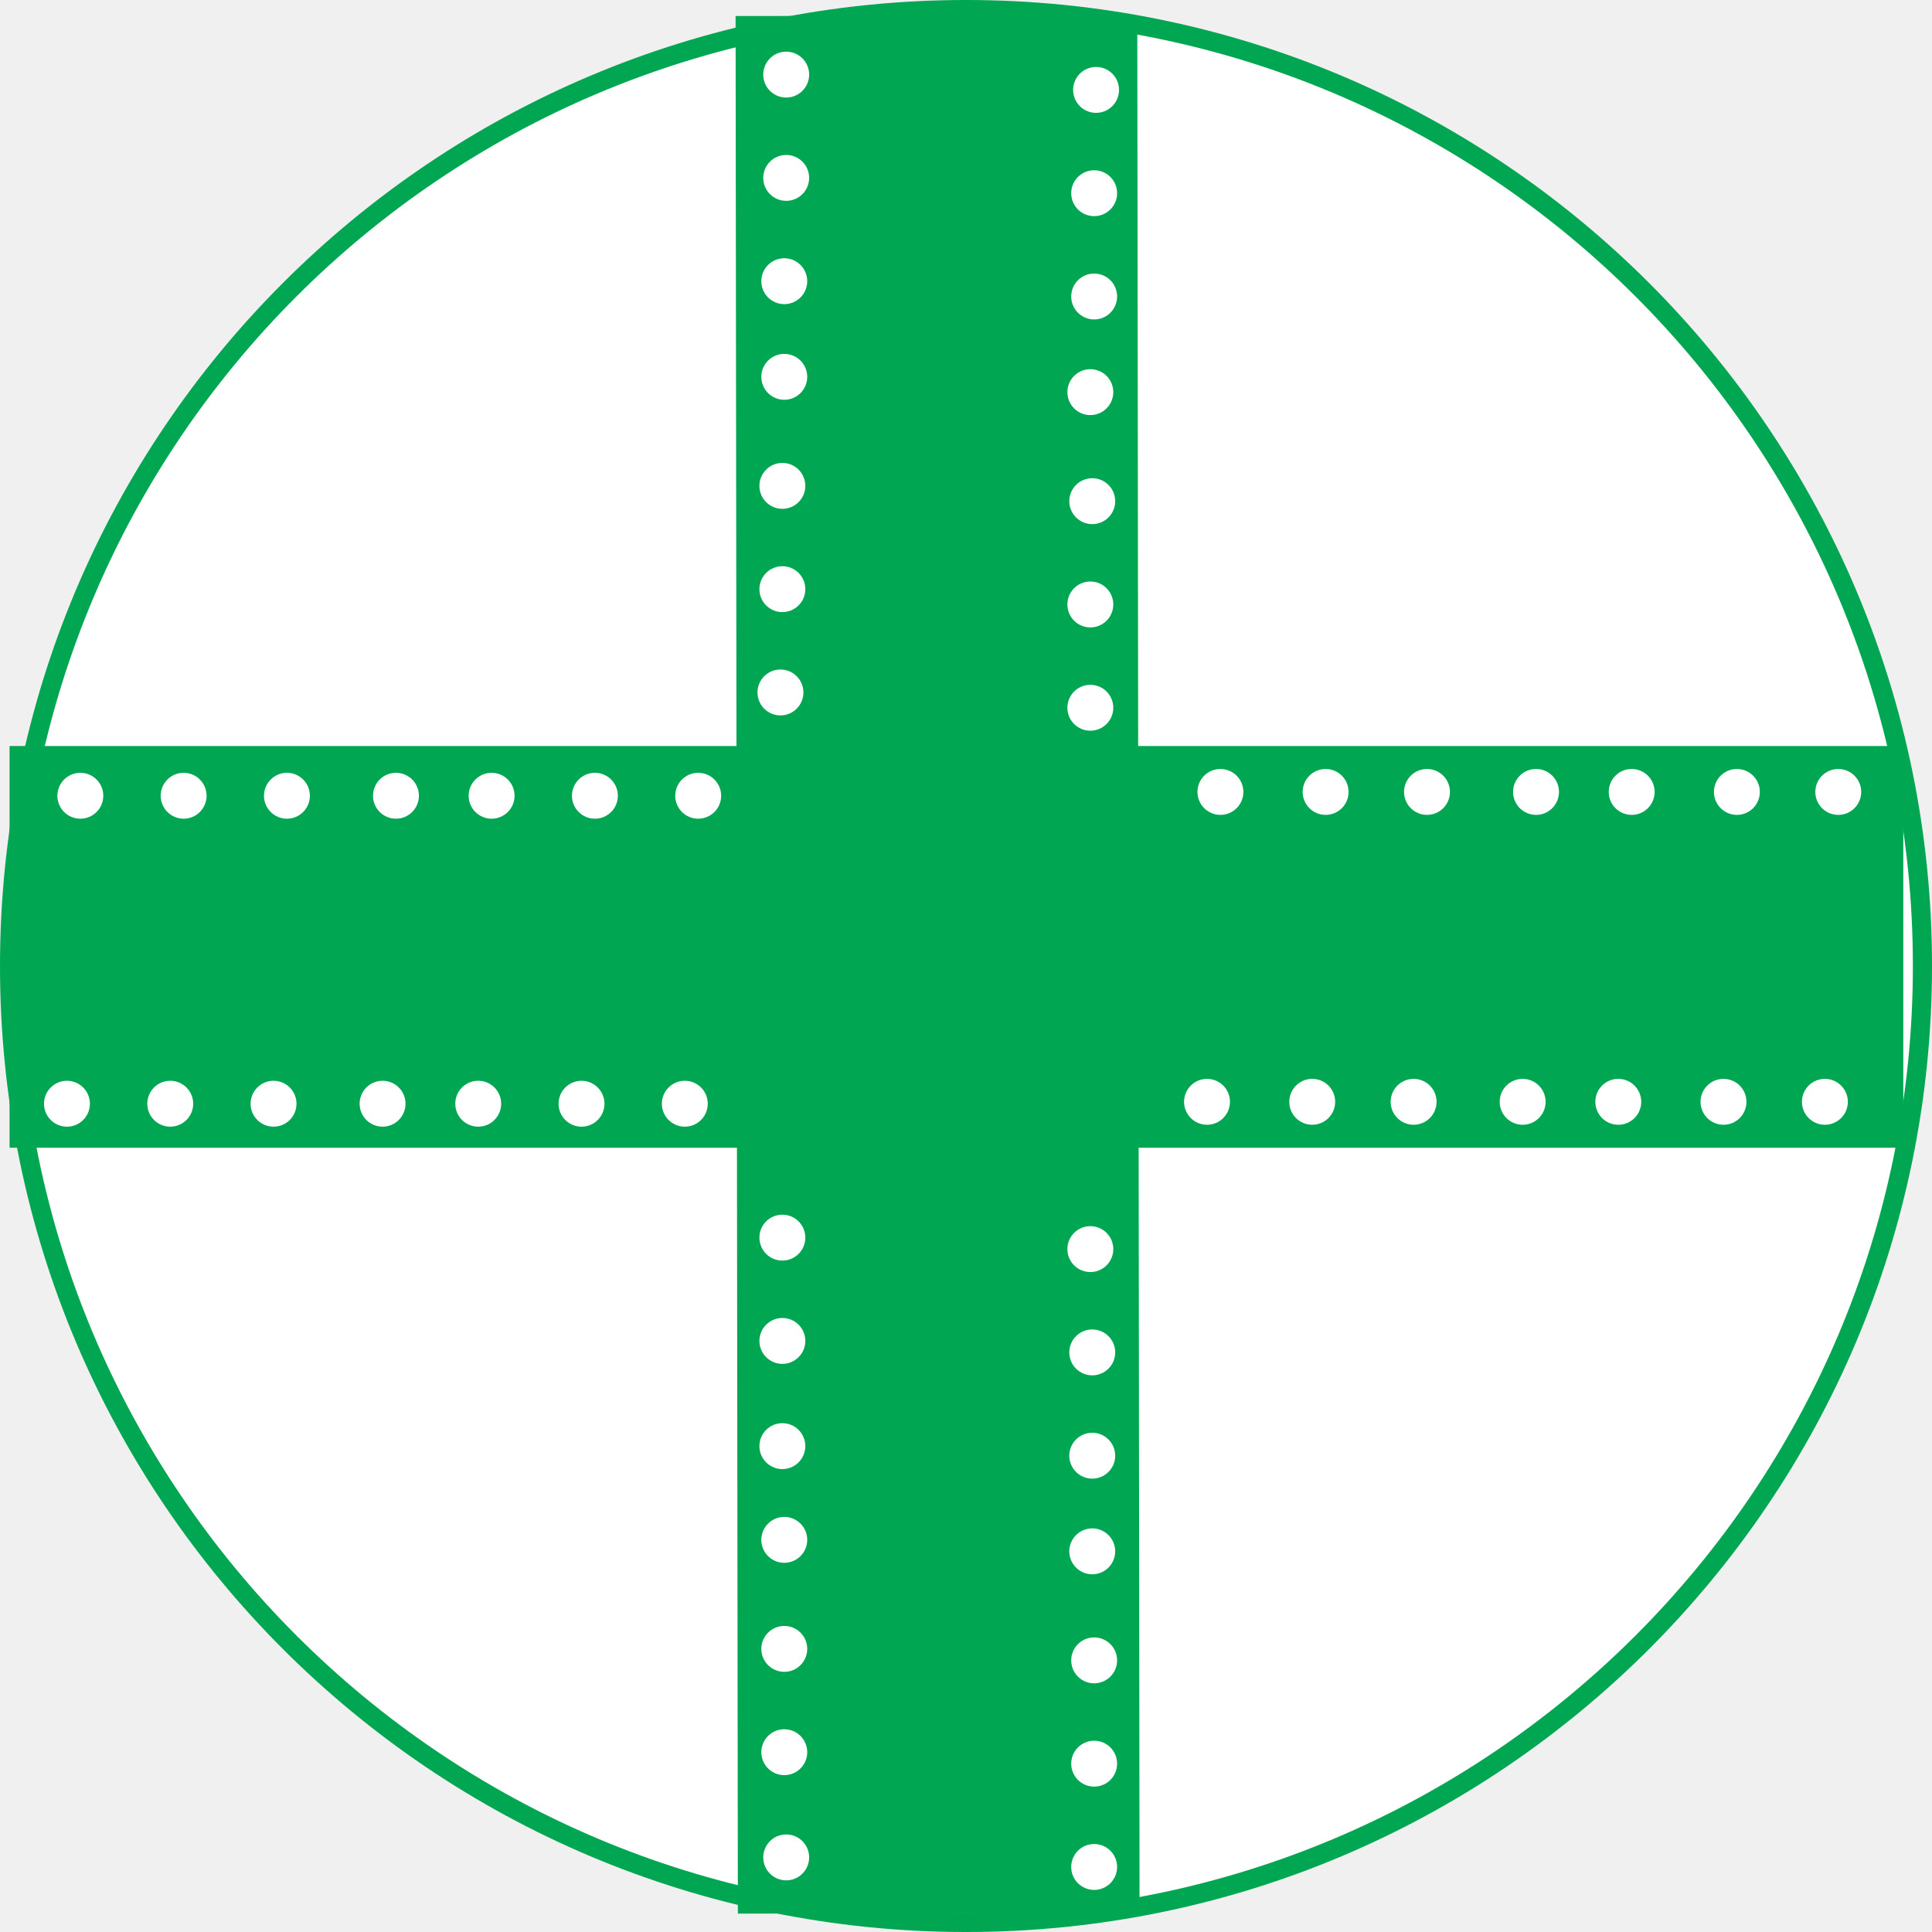
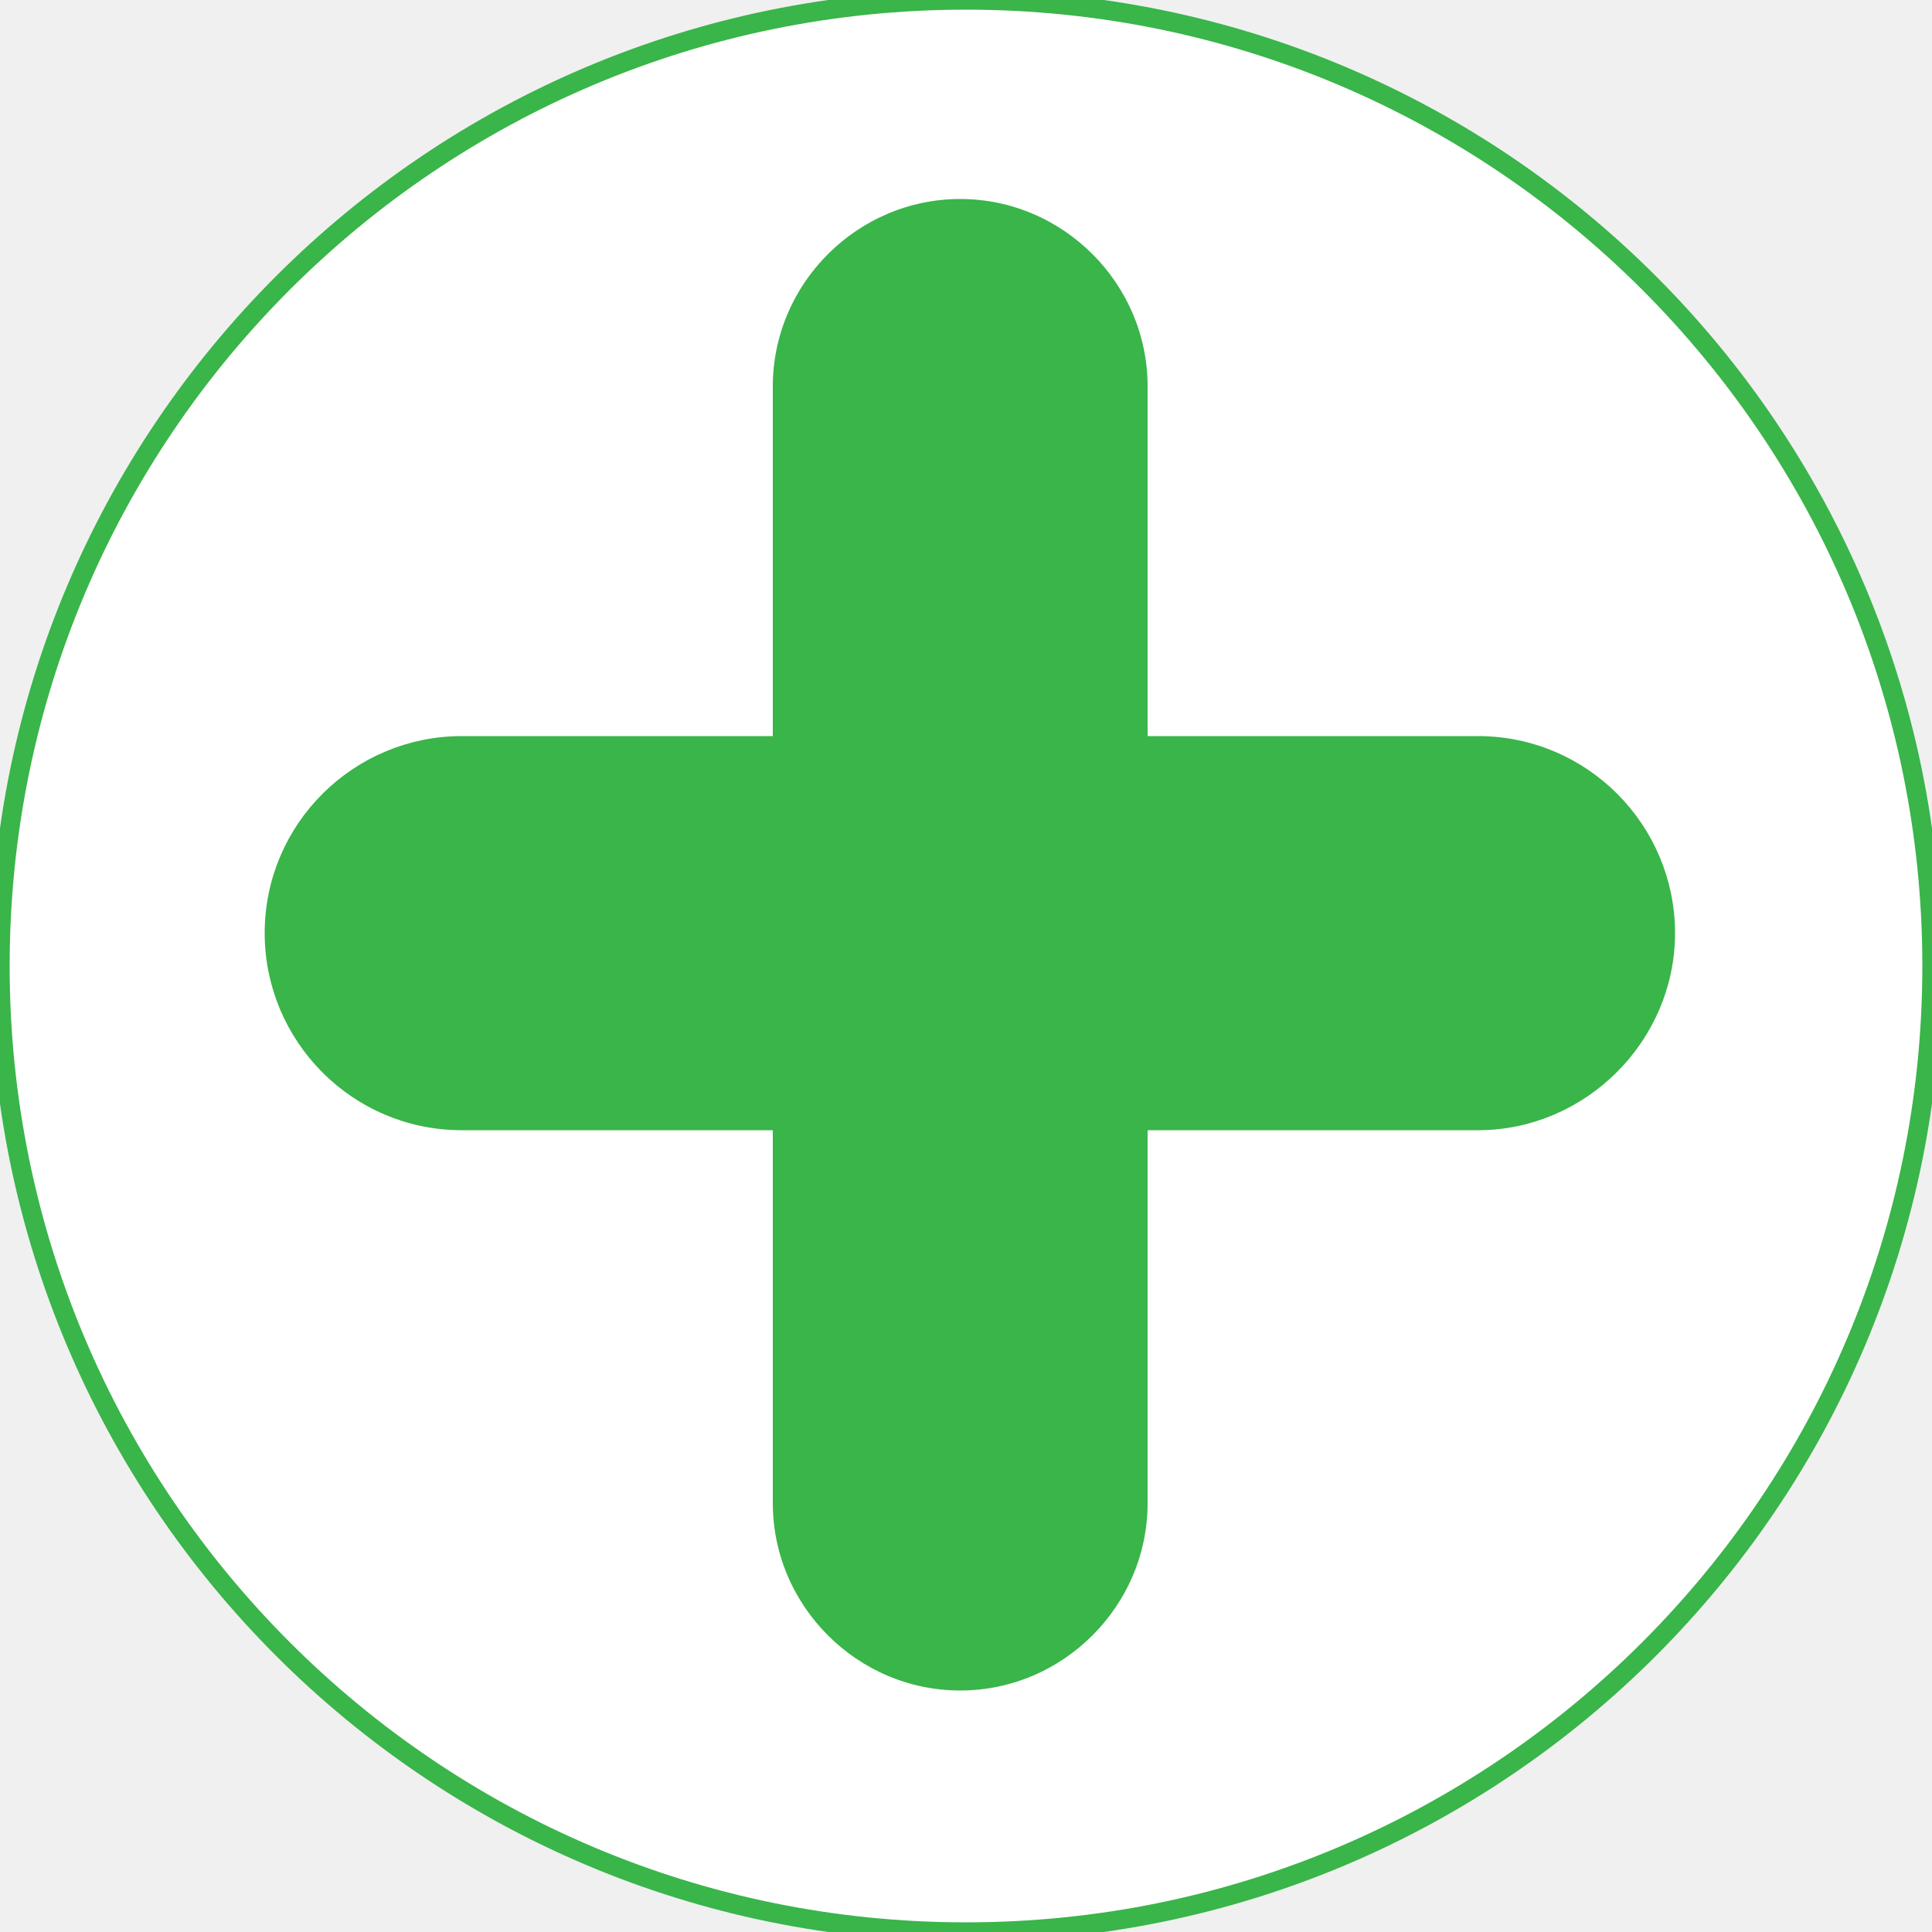
- <svg xmlns="http://www.w3.org/2000/svg" version="1.1" id="Layer_1" x="0px" y="0px" viewBox="1 0 101 101" style="enable-background:new 1 0 101 101;" xml:space="preserve">
+ <svg xmlns="http://www.w3.org/2000/svg" version="1.1" id="Layer_1" x="0px" y="0px" viewBox="0 0 100 100" style="enable-background:new 0 0 100 100;" xml:space="preserve">
  <style type="text/css">
- 	.st0{fill:#F04925;stroke:#EF4424;stroke-miterlimit:10;}
- 	.st1{fill:#FFFFFF;stroke:#00A651;stroke-miterlimit:10;}
- 	.st2{fill:#00A651;stroke:#00A651;stroke-miterlimit:10;}
- 	.st3{fill:#FFFFFF;stroke:#FFFFFF;stroke-miterlimit:10;}
+ 	.st0{fill:#FFFFFF;stroke:#39B54A;stroke-miterlimit:10;}
+ 	.st1{fill:#39B54A;stroke:#FFFFFF;stroke-miterlimit:10;}
+ 	.st2{fill:#39B54A;stroke:#39B54A;stroke-miterlimit:10;}
</style>
-   <circle class="st0" cx="26.7" cy="45.6" r="1.5" />
-   <ellipse class="st0" cx="26" cy="53.9" rx="1.5" ry="1.6" />
-   <circle class="st0" cx="32.5" cy="45.4" r="1.5" />
-   <ellipse class="st0" cx="31.8" cy="53.7" rx="1.5" ry="1.6" />
-   <circle class="st0" cx="37.6" cy="45.4" r="1.5" />
-   <ellipse class="st0" cx="36.9" cy="53.7" rx="1.5" ry="1.6" />
-   <circle class="st0" cx="5.5" cy="45.5" r="1.5" />
-   <ellipse class="st0" cx="4.4" cy="53.8" rx="1.5" ry="1.6" />
-   <circle class="st0" cx="11.4" cy="45.3" r="1.5" />
-   <ellipse class="st0" cx="10.2" cy="53.7" rx="1.5" ry="1.6" />
-   <circle class="st0" cx="16.5" cy="45.3" r="1.5" />
-   <ellipse class="st0" cx="15.3" cy="53.7" rx="1.5" ry="1.6" />
-   <circle class="st0" cx="85.9" cy="45.4" r="1.5" />
-   <ellipse class="st0" cx="85.3" cy="53.8" rx="1.5" ry="1.6" />
-   <circle class="st0" cx="91.8" cy="45.3" r="1.5" />
-   <ellipse class="st0" cx="91.1" cy="53.6" rx="1.5" ry="1.6" />
-   <ellipse class="st0" cx="96.2" cy="53.6" rx="1.5" ry="1.6" />
-   <circle class="st0" cx="64.8" cy="45.4" r="1.5" />
-   <ellipse class="st0" cx="63.6" cy="53.7" rx="1.5" ry="1.6" />
-   <circle class="st0" cx="70.6" cy="45.2" r="1.5" />
-   <ellipse class="st0" cx="69.5" cy="53.5" rx="1.5" ry="1.6" />
-   <circle class="st0" cx="75.7" cy="45.2" r="1.5" />
-   <ellipse class="st0" cx="74.6" cy="53.5" rx="1.5" ry="1.6" />
-   <circle class="st0" cx="96.9" cy="45.3" r="1.5" />
-   <circle class="st1" cx="51.5" cy="50.5" r="50" />
-   <rect x="2" y="39.5" class="st2" width="98" height="20" />
-   <rect x="1" y="40.4" transform="matrix(1.199999e-003 1 -1 1.199999e-003 100.3542 0.266)" class="st2" width="98.2" height="20" />
-   <g>
-     <circle class="st3" cx="4.5" cy="57.7" r="0.7" />
-     <circle class="st3" cx="21" cy="57.7" r="0.7" />
-     <circle class="st3" cx="15.3" cy="57.7" r="0.7" />
-     <circle class="st3" cx="9.9" cy="57.7" r="0.7" />
-   </g>
-   <circle class="st3" cx="26" cy="57.7" r="0.7" />
-   <circle class="st3" cx="36.8" cy="57.7" r="0.7" />
-   <circle class="st3" cx="31.4" cy="57.7" r="0.7" />
-   <g>
-     <circle class="st3" cx="5.2" cy="41.6" r="0.7" />
-     <circle class="st3" cx="21.7" cy="41.6" r="0.7" />
-     <circle class="st3" cx="16" cy="41.6" r="0.7" />
-     <circle class="st3" cx="10.6" cy="41.6" r="0.7" />
-   </g>
-   <circle class="st3" cx="26.7" cy="41.6" r="0.7" />
-   <circle class="st3" cx="37.5" cy="41.6" r="0.7" />
-   <circle class="st3" cx="32.1" cy="41.6" r="0.7" />
-   <g>
-     <g>
-       <circle class="st3" cx="64.1" cy="57.6" r="0.7" />
-       <circle class="st3" cx="80.6" cy="57.6" r="0.7" />
-       <circle class="st3" cx="74.9" cy="57.6" r="0.7" />
-       <circle class="st3" cx="69.6" cy="57.6" r="0.7" />
-     </g>
-     <circle class="st3" cx="85.6" cy="57.6" r="0.7" />
-     <circle class="st3" cx="96.4" cy="57.6" r="0.7" />
-     <circle class="st3" cx="91.1" cy="57.6" r="0.7" />
-     <g>
-       <circle class="st3" cx="64.8" cy="41.4" r="0.7" />
-       <circle class="st3" cx="81.3" cy="41.4" r="0.7" />
-       <circle class="st3" cx="75.6" cy="41.4" r="0.7" />
-       <circle class="st3" cx="70.3" cy="41.4" r="0.7" />
-     </g>
-     <circle class="st3" cx="86.3" cy="41.4" r="0.7" />
-     <circle class="st3" cx="97.1" cy="41.4" r="0.7" />
-     <circle class="st3" cx="91.8" cy="41.4" r="0.7" />
-   </g>
-   <g>
-     <g>
-       <circle class="st3" cx="58.2" cy="97.6" r="0.7" />
-       <circle class="st3" cx="58.1" cy="81.1" r="0.7" />
-       <circle class="st3" cx="58.2" cy="86.8" r="0.7" />
-       <circle class="st3" cx="58.2" cy="92.2" r="0.7" />
-     </g>
-     <circle class="st3" cx="58.1" cy="76.1" r="0.7" />
-     <circle class="st3" cx="58" cy="65.3" r="0.7" />
-     <circle class="st3" cx="58.1" cy="70.7" r="0.7" />
-     <g>
-       <circle class="st3" cx="42.1" cy="97.1" r="0.7" />
-       <circle class="st3" cx="42" cy="80.5" r="0.7" />
-       <circle class="st3" cx="42" cy="86.2" r="0.7" />
-       <circle class="st3" cx="42" cy="91.6" r="0.7" />
-     </g>
-     <circle class="st3" cx="41.9" cy="75.6" r="0.7" />
-     <circle class="st3" cx="41.9" cy="64.7" r="0.7" />
-     <circle class="st3" cx="41.9" cy="70.1" r="0.7" />
-   </g>
-   <g>
-     <g>
-       <circle class="st3" cx="58" cy="37" r="0.7" />
-       <circle class="st3" cx="58" cy="20.5" r="0.7" />
-       <circle class="st3" cx="58.1" cy="26.2" r="0.7" />
-       <circle class="st3" cx="58" cy="31.6" r="0.7" />
-     </g>
-     <circle class="st3" cx="58.2" cy="15.5" r="0.7" />
-     <circle class="st3" cx="58.3" cy="4.7" r="0.7" />
-     <circle class="st3" cx="58.2" cy="10.1" r="0.7" />
-     <g>
-       <circle class="st3" cx="41.8" cy="36.2" r="0.7" />
-       <circle class="st3" cx="42" cy="19.7" r="0.7" />
-       <circle class="st3" cx="41.9" cy="25.4" r="0.7" />
-       <circle class="st3" cx="41.9" cy="30.8" r="0.7" />
-     </g>
-     <circle class="st3" cx="42" cy="14.7" r="0.7" />
-     <circle class="st3" cx="42.1" cy="3.9" r="0.7" />
-     <circle class="st3" cx="42.1" cy="9.3" r="0.7" />
-   </g>
+   <circle class="st0" cx="50" cy="50" r="50" />
+   <path class="st1" d="M49.7,88L49.7,88c-5.6,0-10.2-4.6-10.2-10.2V20c0-5.6,4.6-10.2,10.2-10.2h0c5.6,0,10.2,4.6,10.2,10.2v57.8  C59.9,83.4,55.3,88,49.7,88z" />
+   <path class="st2" d="M76.5,58H23.9c-5.4,0-9.7-4.4-9.7-9.7v0c0-5.4,4.4-9.7,9.7-9.7h52.6c5.4,0,9.7,4.4,9.7,9.7v0  C86.2,53.6,81.8,58,76.5,58z" />
</svg>
